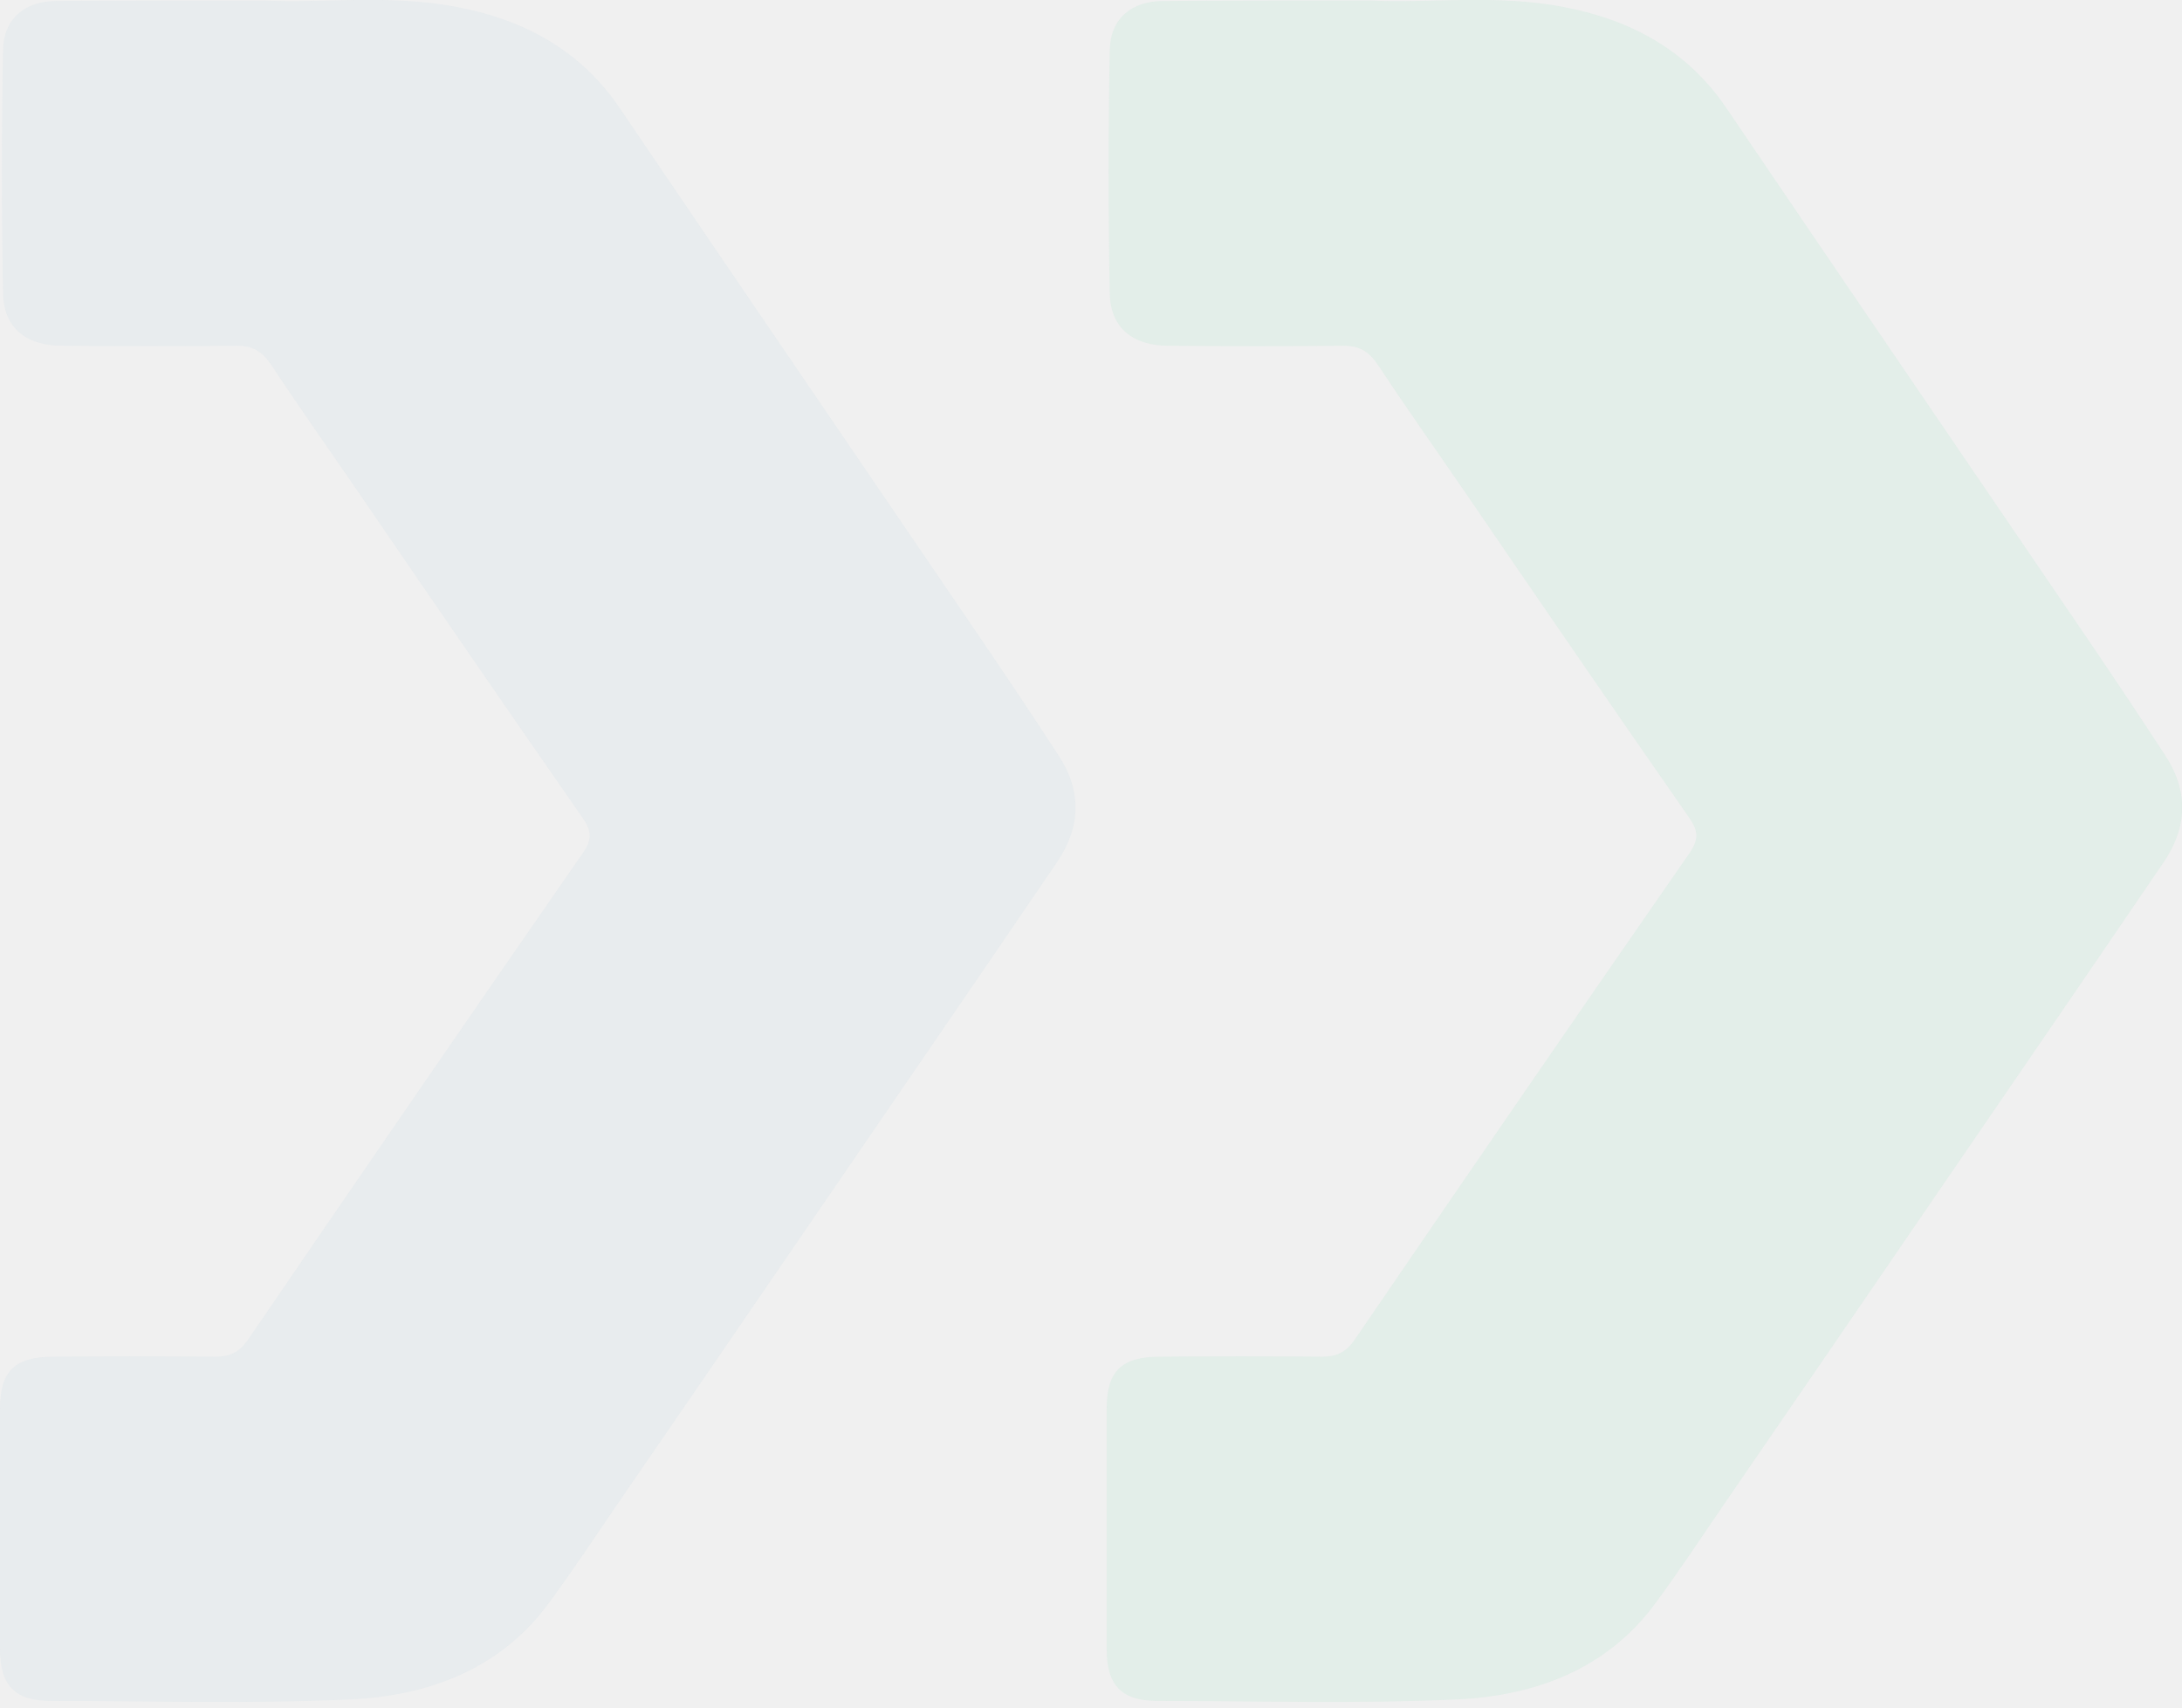
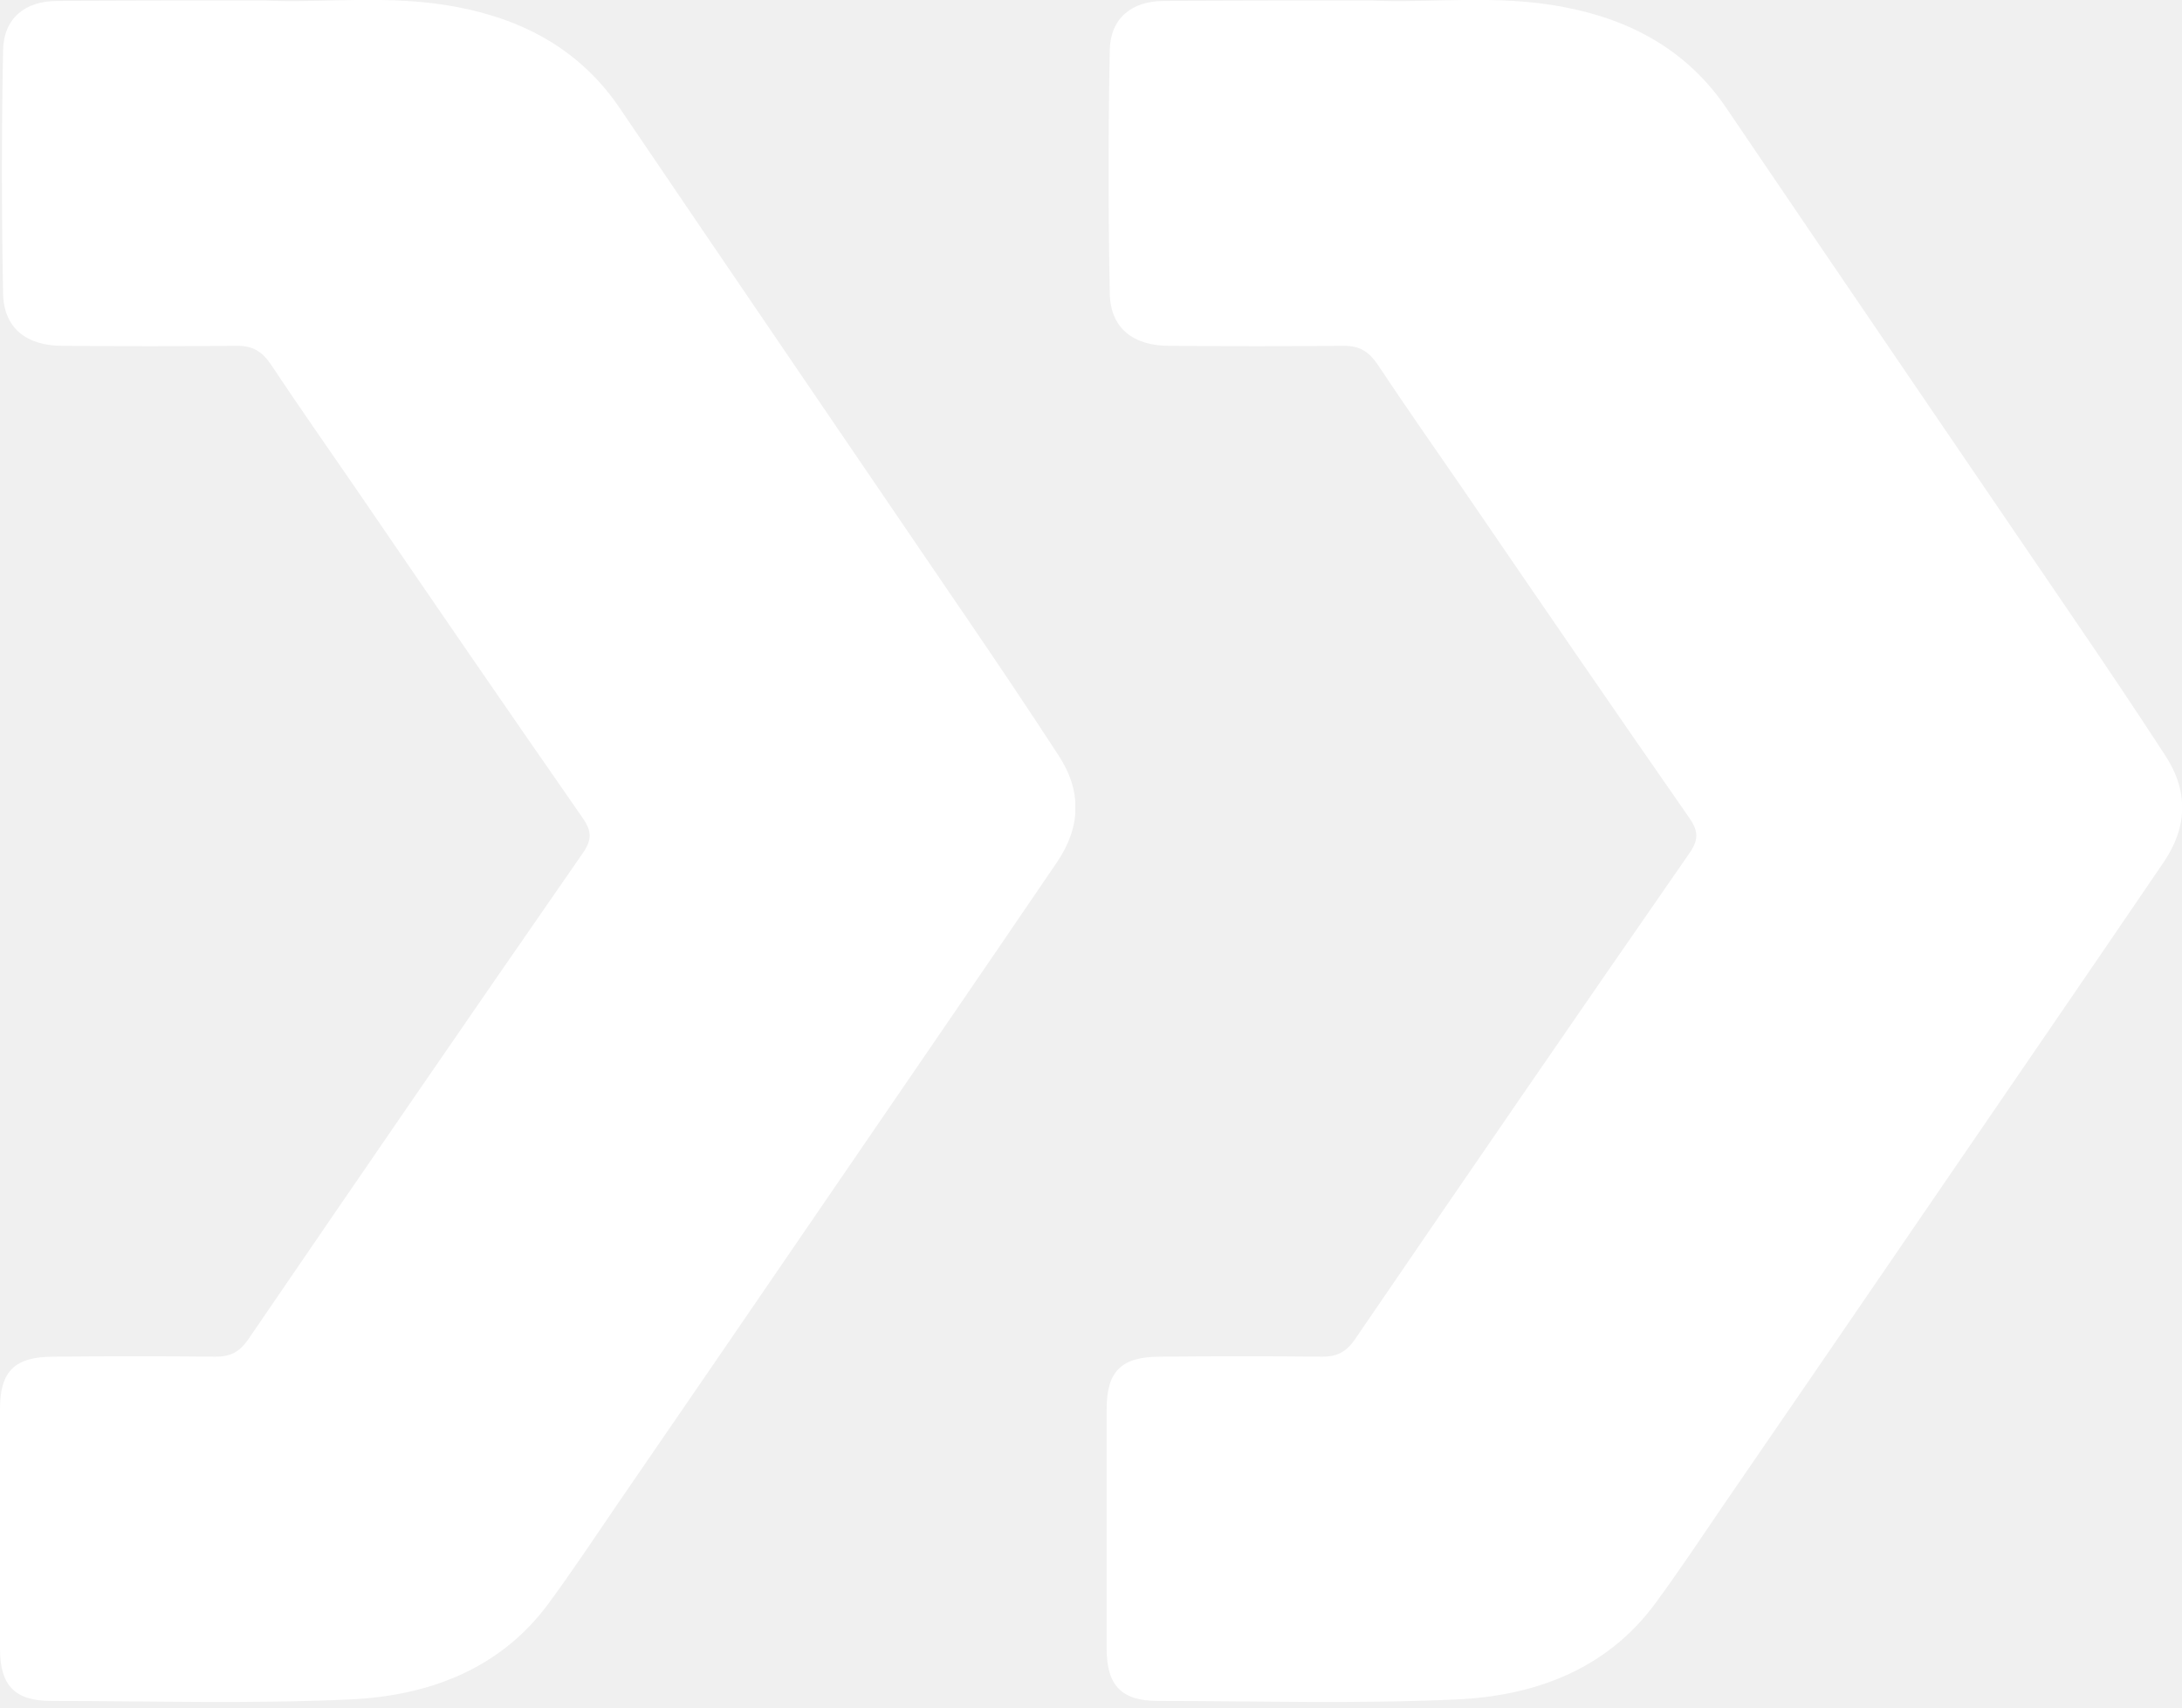
<svg xmlns="http://www.w3.org/2000/svg" width="207" height="162" viewBox="0 0 207 162" fill="none">
-   <g style="mix-blend-mode:plus-lighter" opacity="0.5">
-     <g clip-path="url(#clip0_234_130)">
-       <path d="M25.1 0.047C30.423 0.338 36.967 -0.584 43.413 0.678C49.761 1.891 55.133 4.803 58.844 10.336C69.831 26.546 80.868 42.708 91.904 58.918C94.785 63.14 97.617 67.363 100.401 71.634C102.647 75.031 102.549 78.477 100.254 81.826C92.929 92.6 85.556 103.326 78.182 114.101C71.638 123.662 65.094 133.223 58.551 142.735C56.402 145.89 54.302 149.045 52.056 152.102C47.417 158.412 40.58 160.887 33.206 161.227C23.782 161.663 14.357 161.372 4.883 161.372C1.416 161.372 0 159.916 0 156.422C0 148.851 0 141.231 0 133.66C0 130.068 1.416 128.709 5.079 128.709C10.206 128.661 15.334 128.661 20.461 128.709C21.78 128.709 22.659 128.321 23.489 127.156C34.037 111.722 44.633 96.289 55.279 80.952C56.158 79.69 56.158 78.865 55.279 77.603C48.052 67.217 40.922 56.831 33.792 46.396C31.058 42.417 28.323 38.534 25.686 34.554C24.856 33.341 23.977 32.807 22.512 32.807C17.971 32.855 10.45 32.855 5.909 32.807C2.49 32.807 0.342 31.108 0.293 27.808C0.146 20.14 0.146 12.423 0.293 4.755C0.342 1.746 2.393 0.095 5.372 0.095C10.597 0.047 18.752 0.047 25.1 0.047Z" fill="#DFE7EB" />
-     </g>
-     <g clip-path="url(#clip1_234_130)">
-       <path d="M130.088 0.047C135.41 0.338 141.954 -0.584 148.4 0.678C154.748 1.891 160.12 4.803 163.831 10.336C174.819 26.546 185.855 42.708 196.891 58.918C199.772 63.14 202.605 67.363 205.388 71.634C207.634 75.031 207.537 78.477 205.242 81.826C197.917 92.6 190.543 103.326 183.169 114.101C176.625 123.662 170.082 133.223 163.538 142.735C161.39 145.89 159.29 149.045 157.043 152.102C152.404 158.412 145.568 160.887 138.194 161.227C128.769 161.663 119.344 161.372 109.871 161.372C106.403 161.372 104.987 159.916 104.987 156.422C104.987 148.851 104.987 141.231 104.987 133.66C104.987 130.068 106.403 128.709 110.066 128.709C115.193 128.661 120.321 128.661 125.448 128.709C126.767 128.709 127.646 128.321 128.476 127.156C139.024 111.722 149.621 96.289 160.266 80.952C161.145 79.69 161.145 78.865 160.266 77.603C153.039 67.217 145.909 56.831 138.78 46.396C136.045 42.417 133.31 38.534 130.674 34.554C129.843 33.341 128.964 32.807 127.499 32.807C122.958 32.855 115.438 32.855 110.896 32.807C107.478 32.807 105.329 31.108 105.28 27.808C105.134 20.14 105.134 12.423 105.28 4.755C105.329 1.746 107.38 0.095 110.359 0.095C115.584 0.047 123.739 0.047 130.088 0.047Z" fill="#D5EBE1" />
-     </g>
+   <g clip-path="url(#clip0_234_130)">
+     <path d="M25.1 0.047C30.423 0.338 36.967 -0.584 43.413 0.678C49.761 1.891 55.133 4.803 58.844 10.336C69.831 26.546 80.868 42.708 91.904 58.918C94.785 63.14 97.617 67.363 100.401 71.634C102.647 75.031 102.549 78.477 100.254 81.826C92.929 92.6 85.556 103.326 78.182 114.101C71.638 123.662 65.094 133.223 58.551 142.735C56.402 145.89 54.302 149.045 52.056 152.102C47.417 158.412 40.58 160.887 33.206 161.227C23.782 161.663 14.357 161.372 4.883 161.372C1.416 161.372 0 159.916 0 156.422C0 148.851 0 141.231 0 133.66C0 130.068 1.416 128.709 5.079 128.709C10.206 128.661 15.334 128.661 20.461 128.709C21.78 128.709 22.659 128.321 23.489 127.156C34.037 111.722 44.633 96.289 55.279 80.952C56.158 79.69 56.158 78.865 55.279 77.603C48.052 67.217 40.922 56.831 33.792 46.396C31.058 42.417 28.323 38.534 25.686 34.554C24.856 33.341 23.977 32.807 22.512 32.807C17.971 32.855 10.45 32.855 5.909 32.807C2.49 32.807 0.342 31.108 0.293 27.808C0.146 20.14 0.146 12.423 0.293 4.755C0.342 1.746 2.393 0.095 5.372 0.095C10.597 0.047 18.752 0.047 25.1 0.047Z" fill="#ffffff" />
+   </g>
+   <g clip-path="url(#clip1_234_130)">
+     <path d="M130.088 0.047C135.41 0.338 141.954 -0.584 148.4 0.678C154.748 1.891 160.12 4.803 163.831 10.336C174.819 26.546 185.855 42.708 196.891 58.918C199.772 63.14 202.605 67.363 205.388 71.634C207.634 75.031 207.537 78.477 205.242 81.826C197.917 92.6 190.543 103.326 183.169 114.101C176.625 123.662 170.082 133.223 163.538 142.735C161.39 145.89 159.29 149.045 157.043 152.102C152.404 158.412 145.568 160.887 138.194 161.227C128.769 161.663 119.344 161.372 109.871 161.372C106.403 161.372 104.987 159.916 104.987 156.422C104.987 148.851 104.987 141.231 104.987 133.66C104.987 130.068 106.403 128.709 110.066 128.709C115.193 128.661 120.321 128.661 125.448 128.709C126.767 128.709 127.646 128.321 128.476 127.156C139.024 111.722 149.621 96.289 160.266 80.952C161.145 79.69 161.145 78.865 160.266 77.603C153.039 67.217 145.909 56.831 138.78 46.396C136.045 42.417 133.31 38.534 130.674 34.554C129.843 33.341 128.964 32.807 127.499 32.807C122.958 32.855 115.438 32.855 110.896 32.807C107.478 32.807 105.329 31.108 105.28 27.808C105.134 20.14 105.134 12.423 105.28 4.755C105.329 1.746 107.38 0.095 110.359 0.095C115.584 0.047 123.739 0.047 130.088 0.047Z" fill="#ffffff" />
  </g>
  <defs>
    <clipPath id="clip0_234_130">
      <rect width="102.012" height="161.52" fill="white" />
    </clipPath>
    <clipPath id="clip1_234_130">
      <rect width="102.012" height="161.52" fill="white" transform="translate(104.987)" />
    </clipPath>
  </defs>
</svg>
